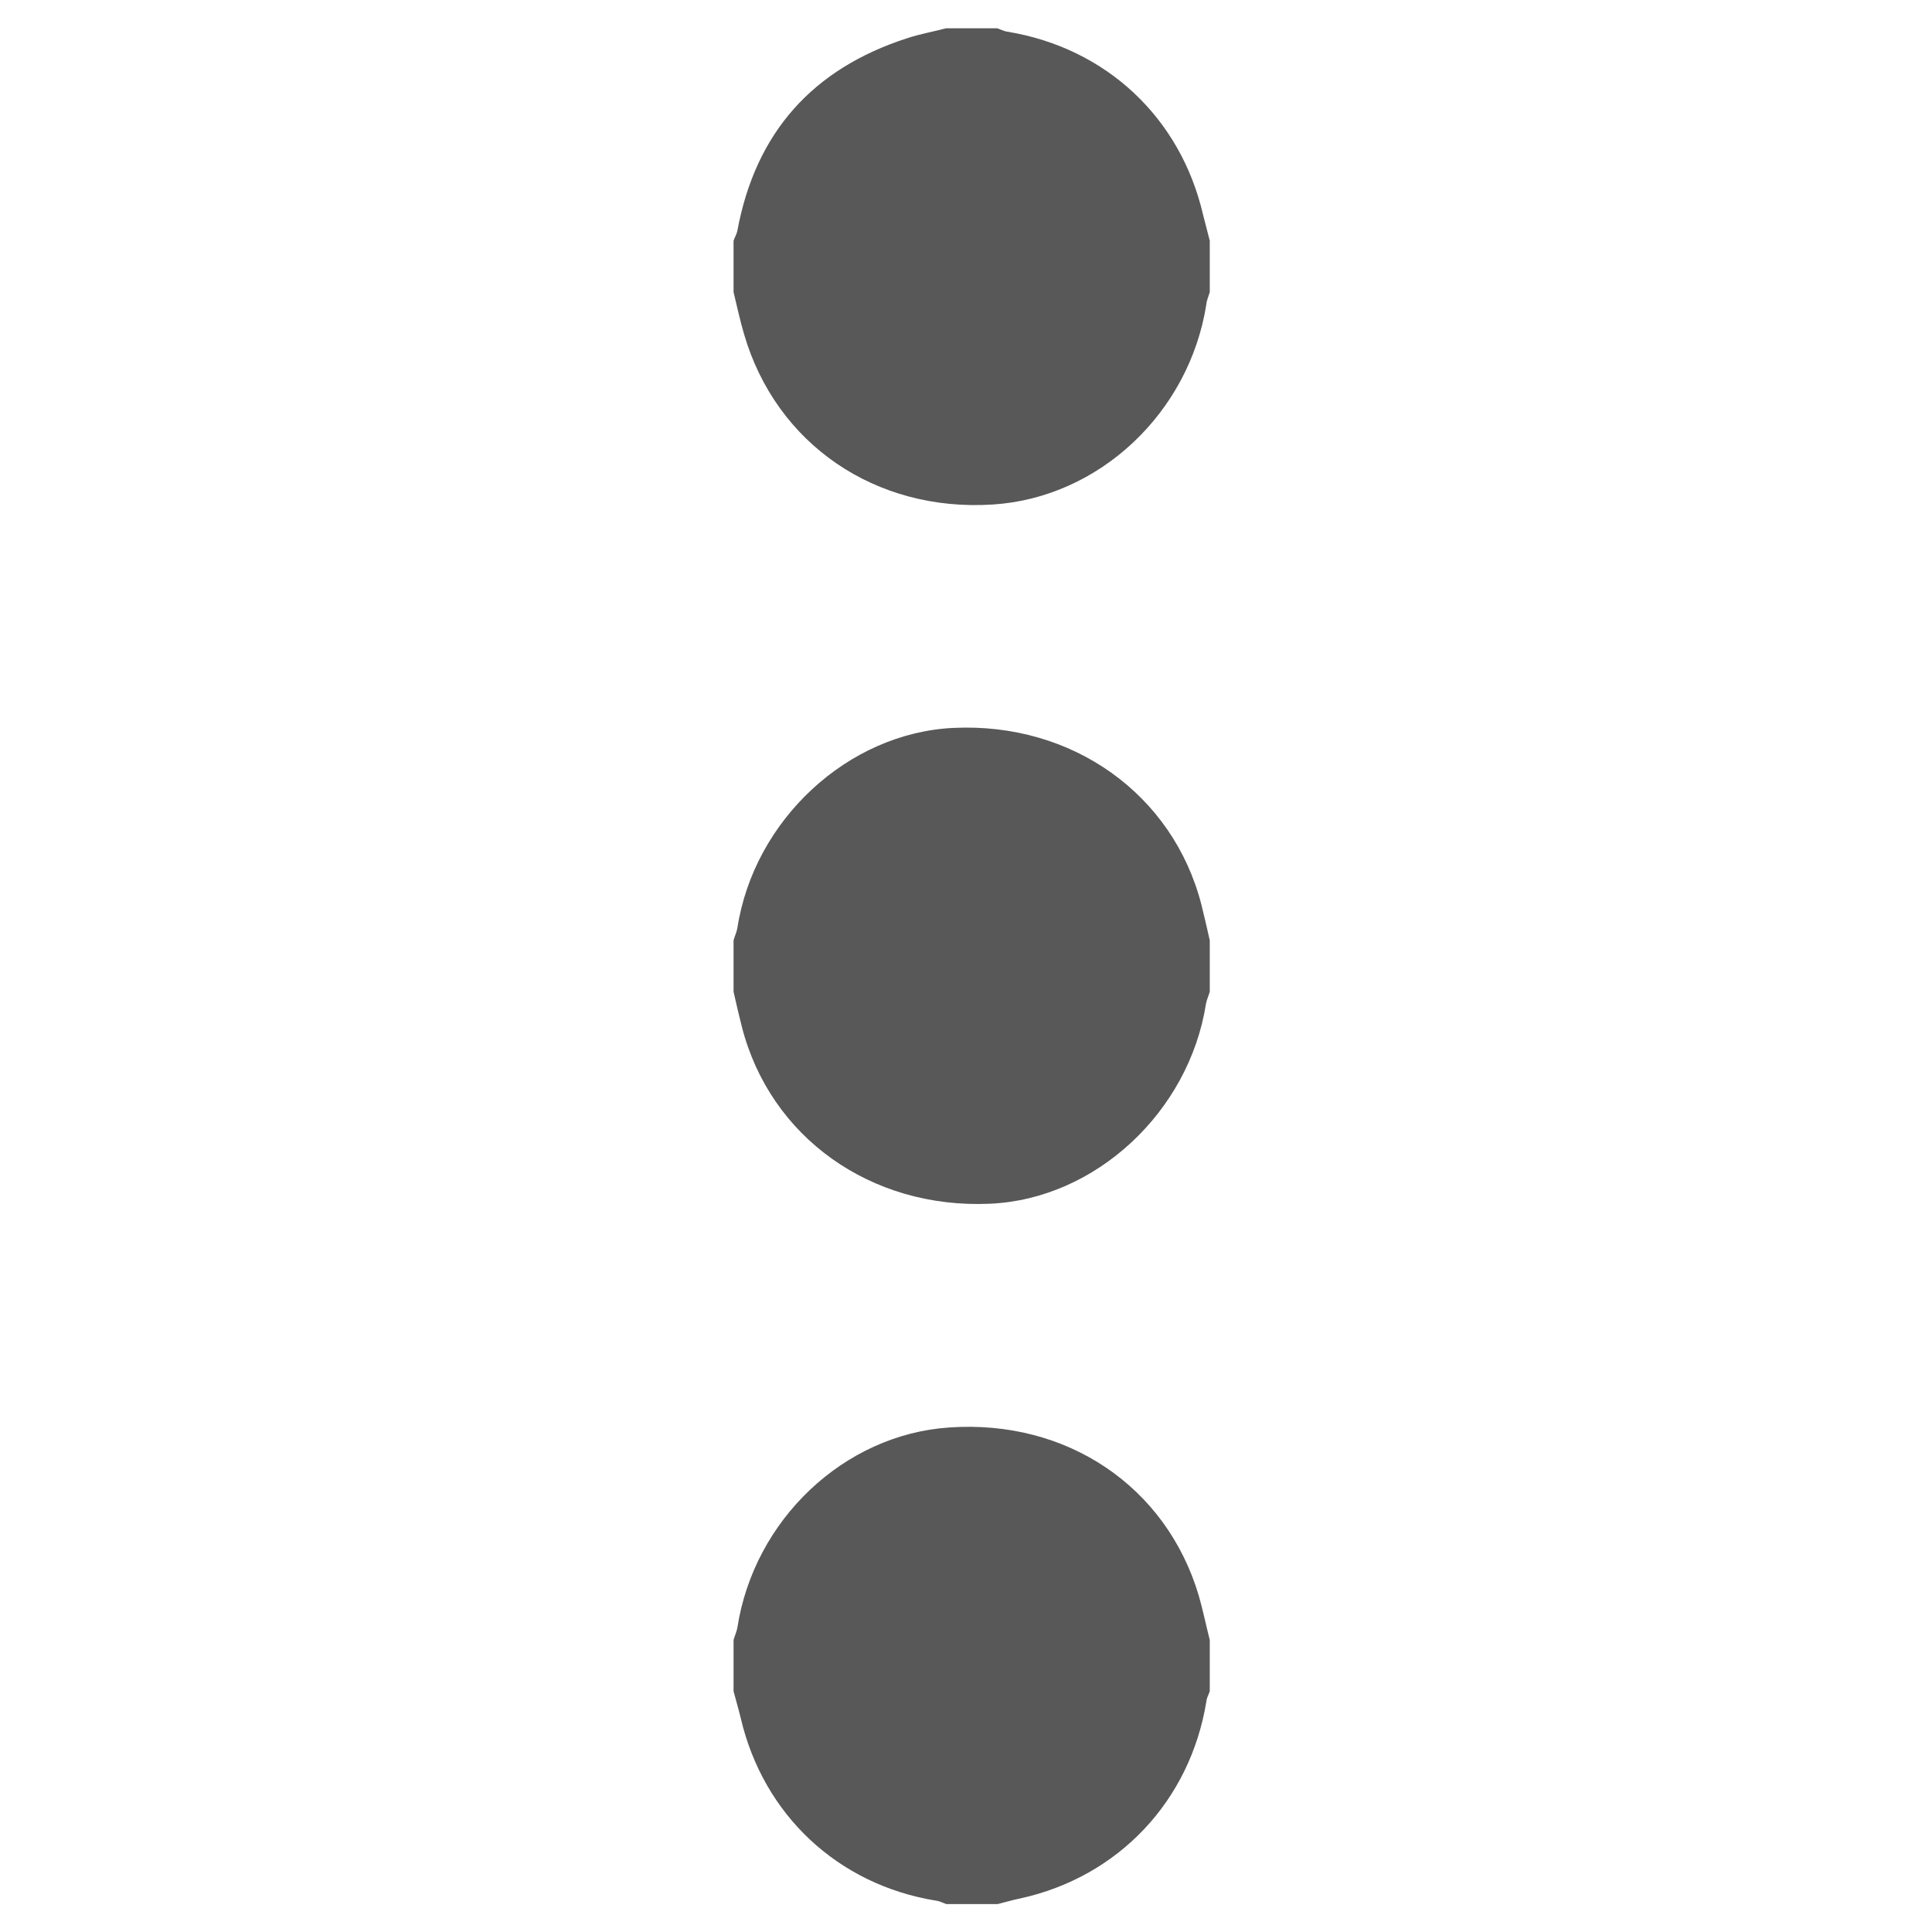
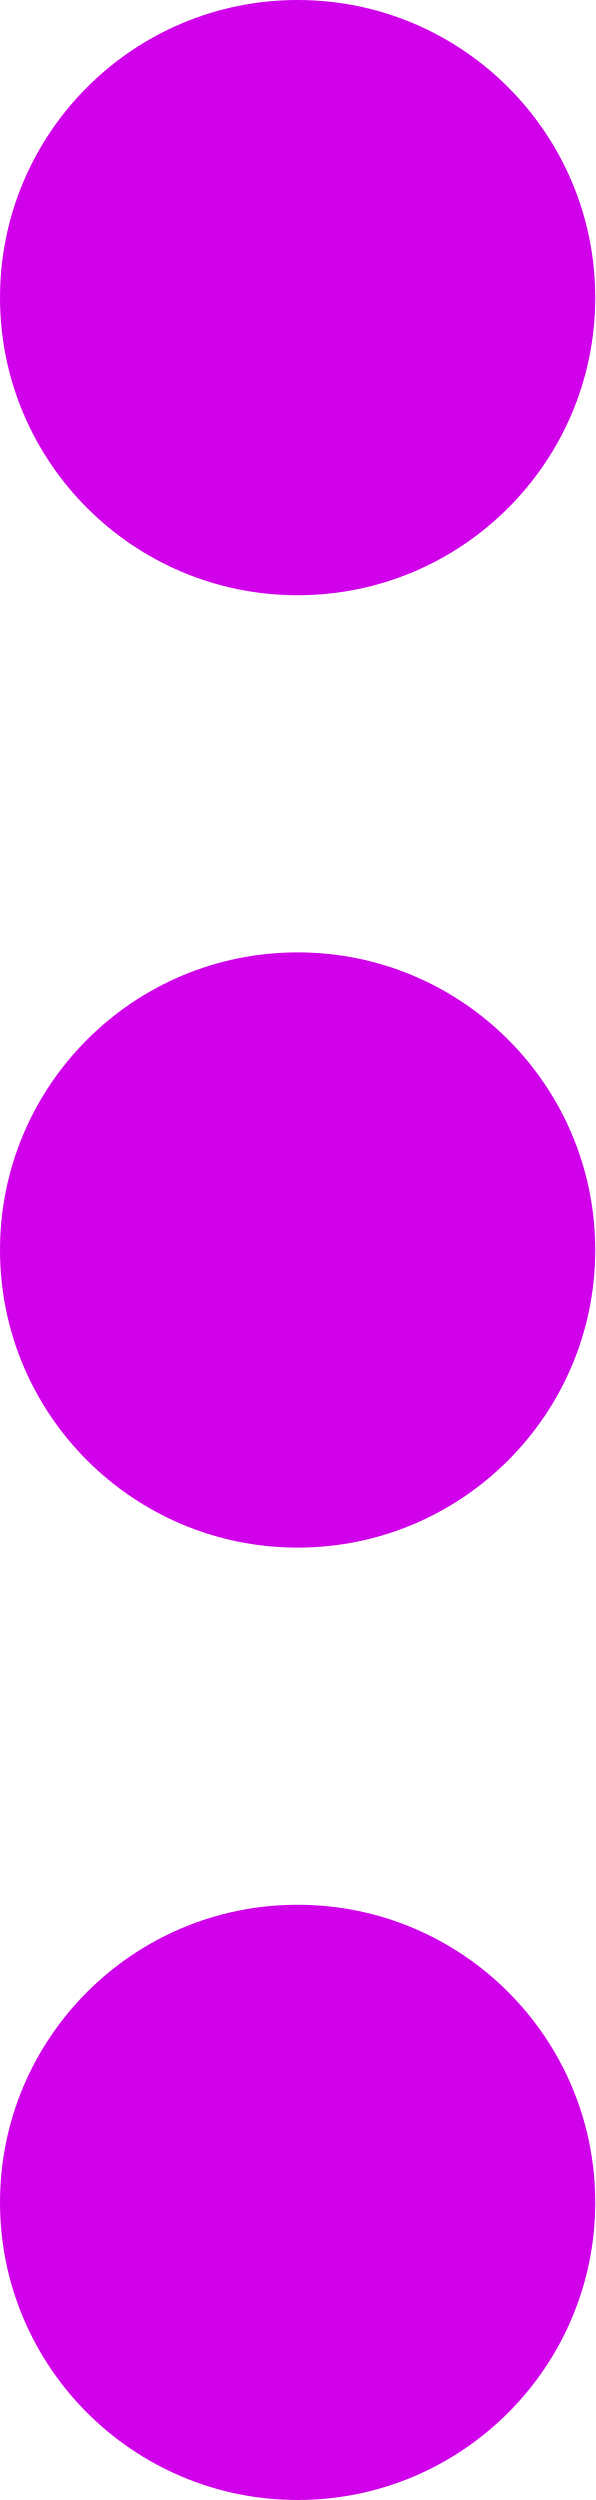
- <svg xmlns="http://www.w3.org/2000/svg" stroke="#585858" fill="#585858" stroke-width="0" viewBox="0 0 1024 1024" height="20px" width="20px">
-   <path d="M388.8 896.4v-27.198c.6-2.2 1.6-4.2 2-6.4 8.8-57.2 56.4-102.4 112.199-106.2 62.4-4.4 115.2 31.199 132.4 89.199 2.2 7.6 3.8 15.6 5.8 23.4v27.2c-.6 1.8-1.6 3.399-1.8 5.399-8.6 52.8-46.6 93-98.6 104.4-4 .8-8 2-12 3h-27.2c-1.8-.6-3.6-1.6-5.4-1.8-52-8.4-91.599-45.4-103.6-96.8-1.2-5-2.6-9.6-3.8-14.2zm252.4-768.797l-.001 27.202c-.6 2.2-1.6 4.2-1.8 6.4-9 57.6-56.8 102.6-113.2 106.2-62.2 4-114.8-32-131.8-90.2-2.2-7.401-3.8-15-5.6-22.401v-27.2c.6-1.8 1.6-3.4 2-5.2 9.6-52 39.8-86 90.2-102.2 6.6-2.2 13.6-3.4 20.4-5.2h27.2c1.8.6 3.6 1.6 5.4 1.8 52.2 8.6 91.6 45.4 103.6 96.8 1.201 4.8 2.401 9.4 3.601 13.999zm-.001 370.801v27.2c-.6 2.2-1.6 4.2-2 6.4-9 57.4-58.6 103.6-114.6 106-63 2.8-116.4-35.2-131.4-93.8-1.6-6.2-3-12.4-4.4-18.6v-27.2c.6-2.2 1.6-4.2 2-6.4 8.8-57.4 58.6-103.601 114.6-106.2 63-3 116.4 35.2 131.4 93.8 1.6 6.4 3 12.6 4.4 18.8z" />
+ <svg xmlns="http://www.w3.org/2000/svg" width="5" height="21" viewBox="0 0 5 21" fill="none">
+   <circle cx="2.5" cy="2.5" r="2.5" fill="#d000eb" />
+   <circle cx="2.5" cy="10.5" r="2.5" fill="#d000eb" />
+   <circle cx="2.5" cy="18.5" r="2.5" fill="#d000eb" />
</svg>
